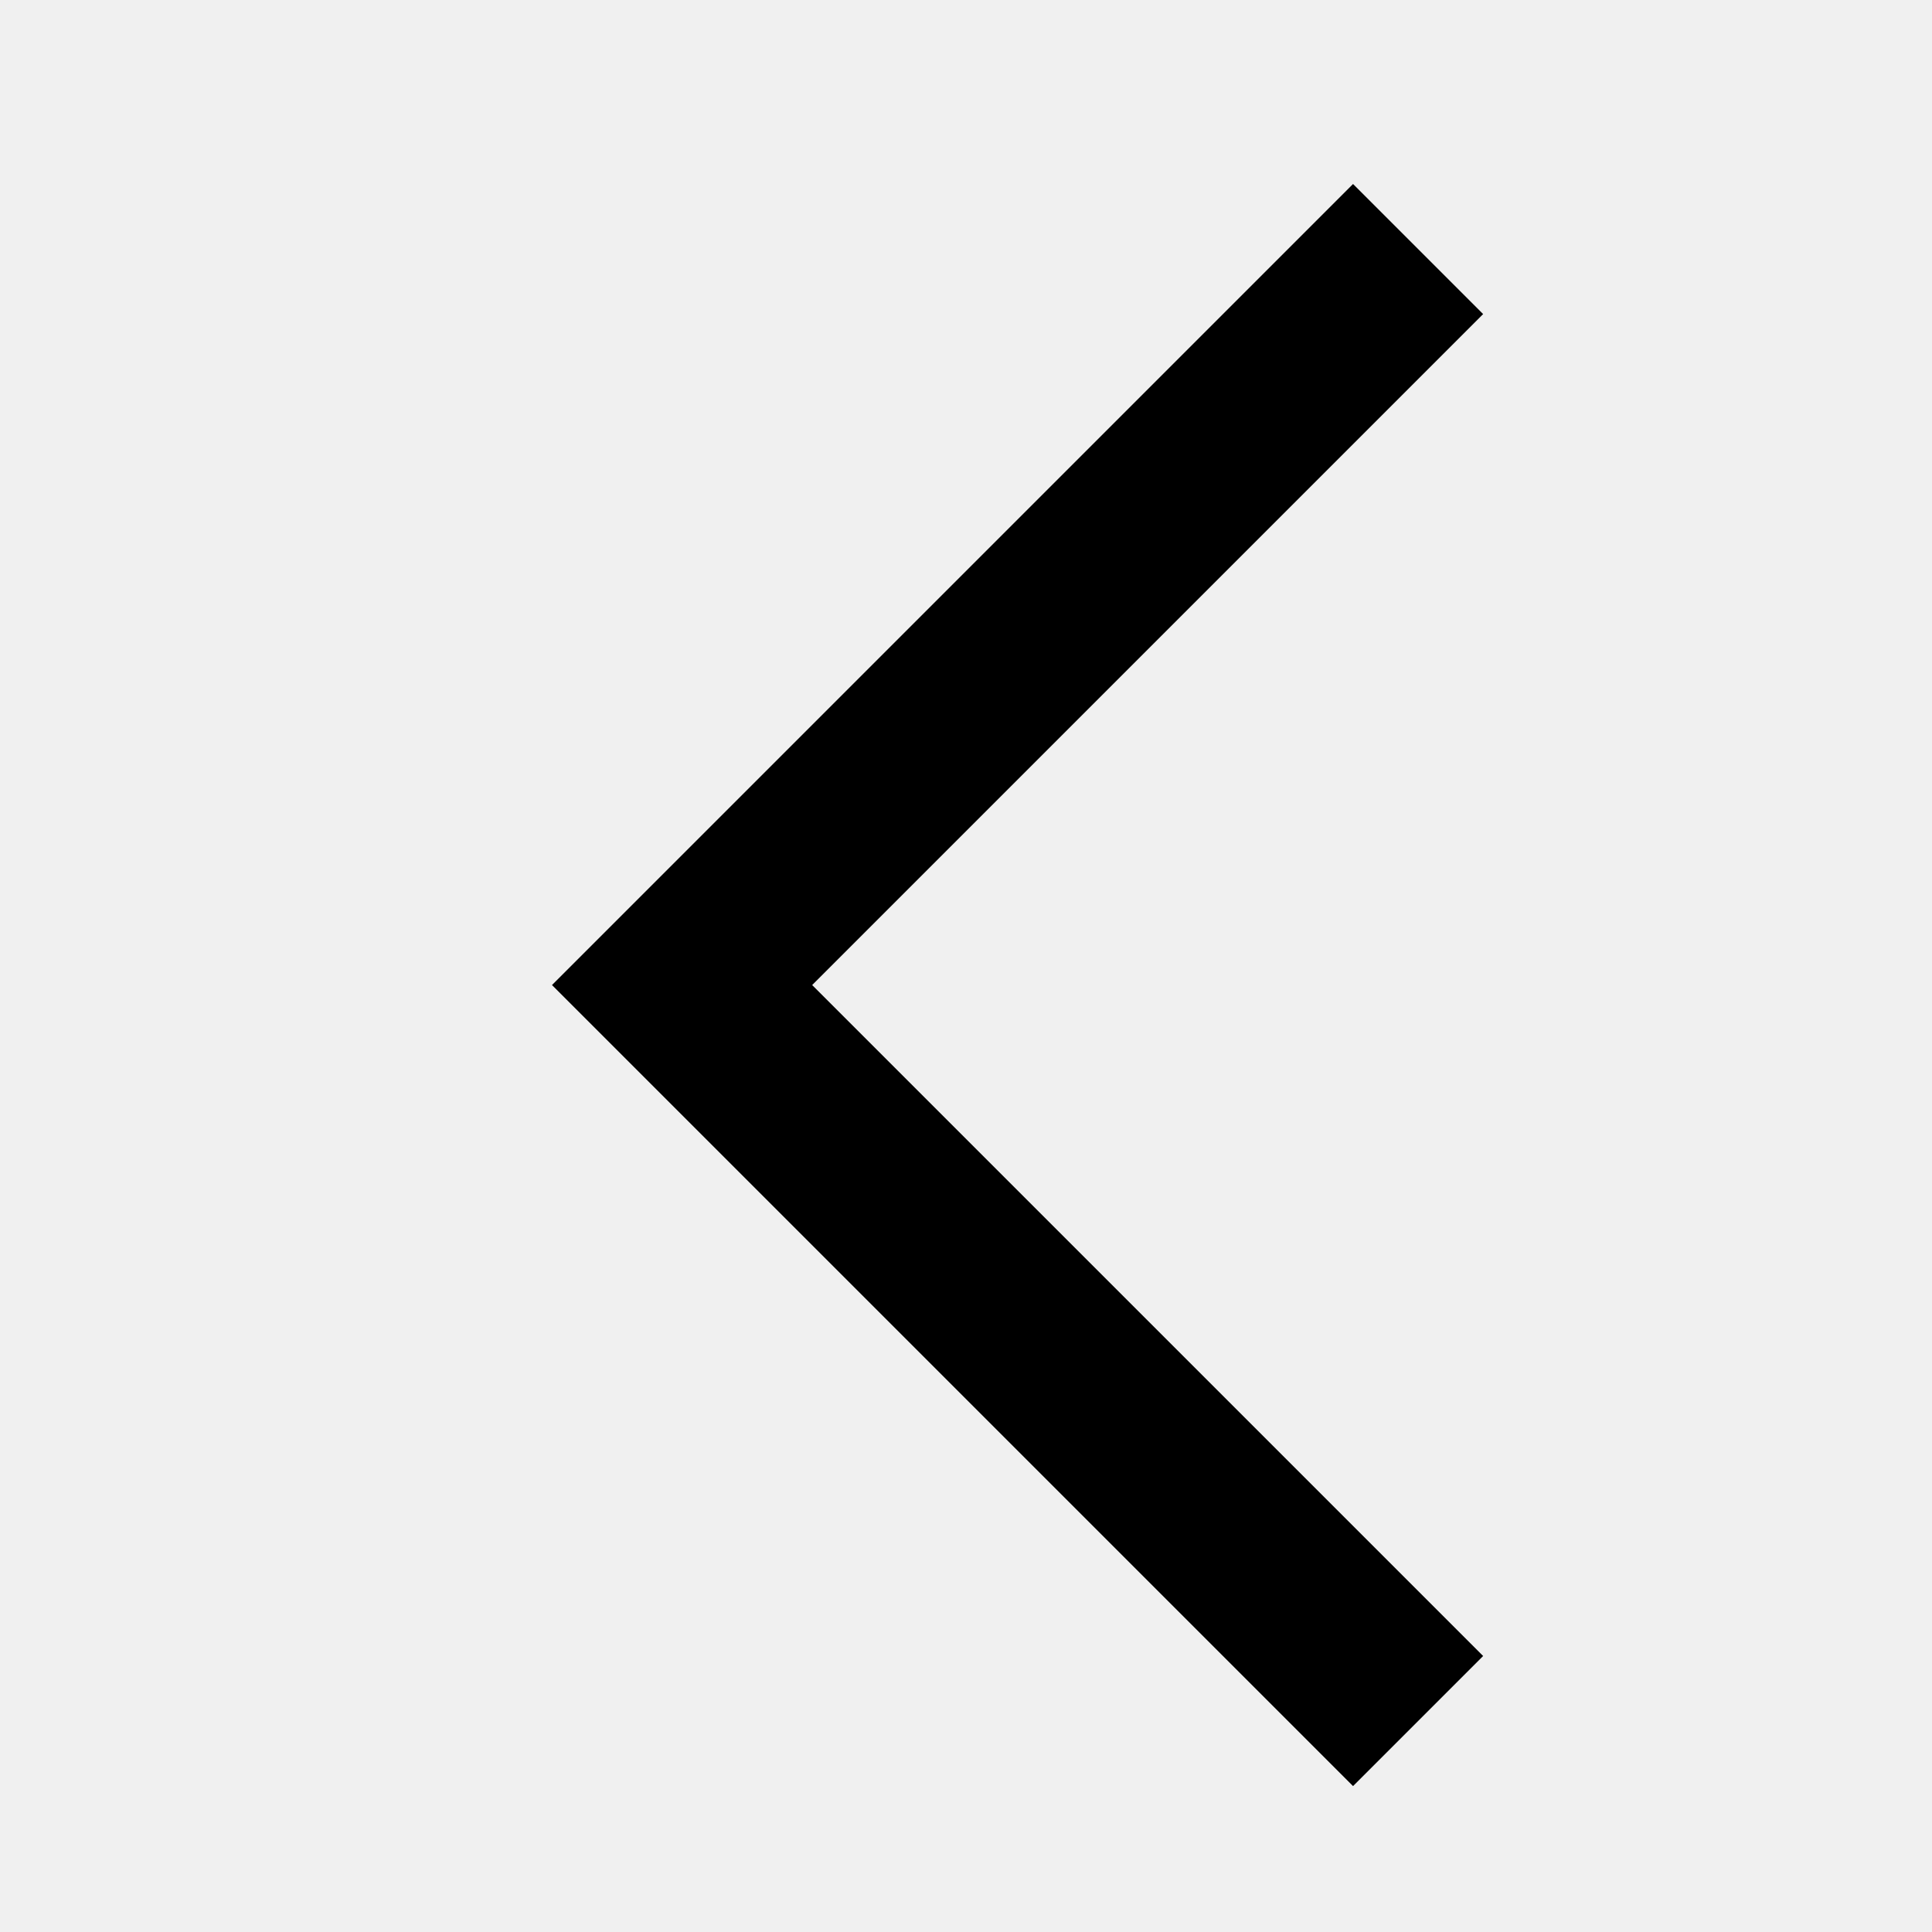
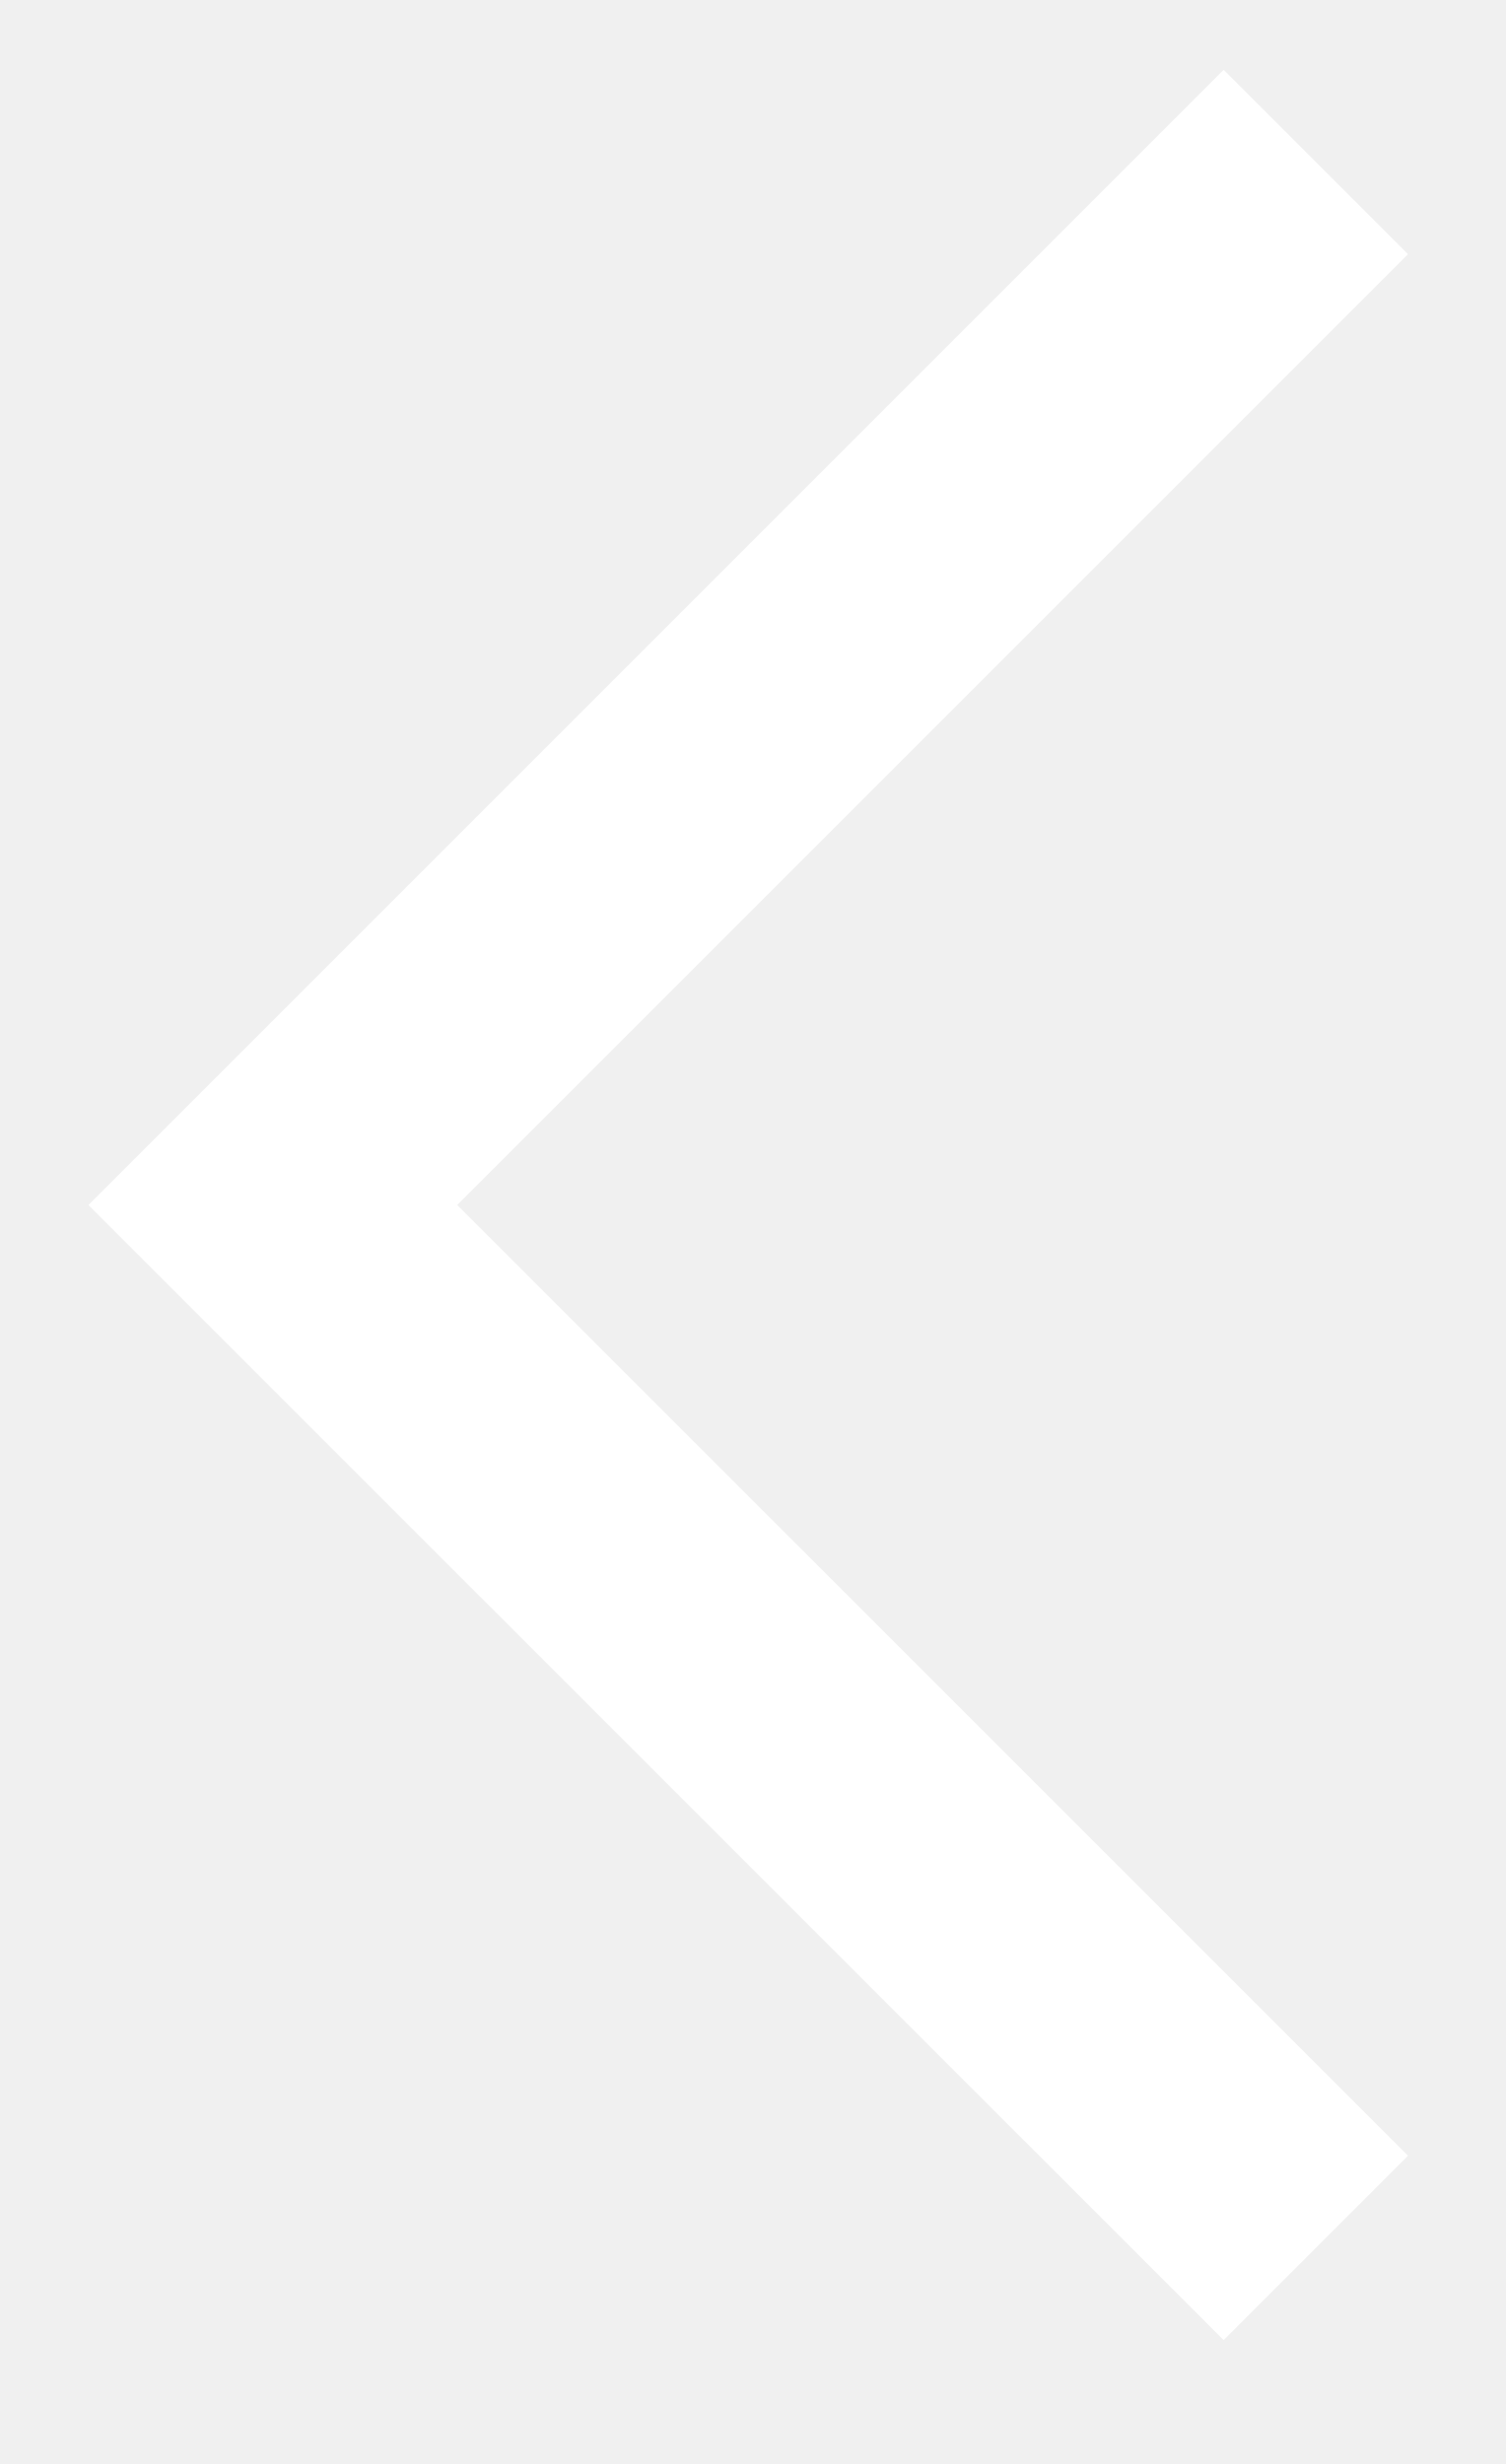
- <svg xmlns="http://www.w3.org/2000/svg" width="21" height="21" viewBox="0 0 21 21" fill="none">
-   <path fill-rule="evenodd" clip-rule="evenodd" d="M8.828 10.707L16.121 18L14.707 19.414L6 10.707L14.707 2L16.121 3.414L8.828 10.707Z" fill="black" />
+ <svg xmlns="http://www.w3.org/2000/svg" width="11" height="18" viewBox="0 0 11 18" fill="none">
+   <path fill-rule="evenodd" clip-rule="evenodd" d="M3.34 8.803L10.286 15.748L8.939 17.095L0.646 8.803L8.939 0.51L10.286 1.857L3.34 8.803Z" fill="white" />
</svg>
